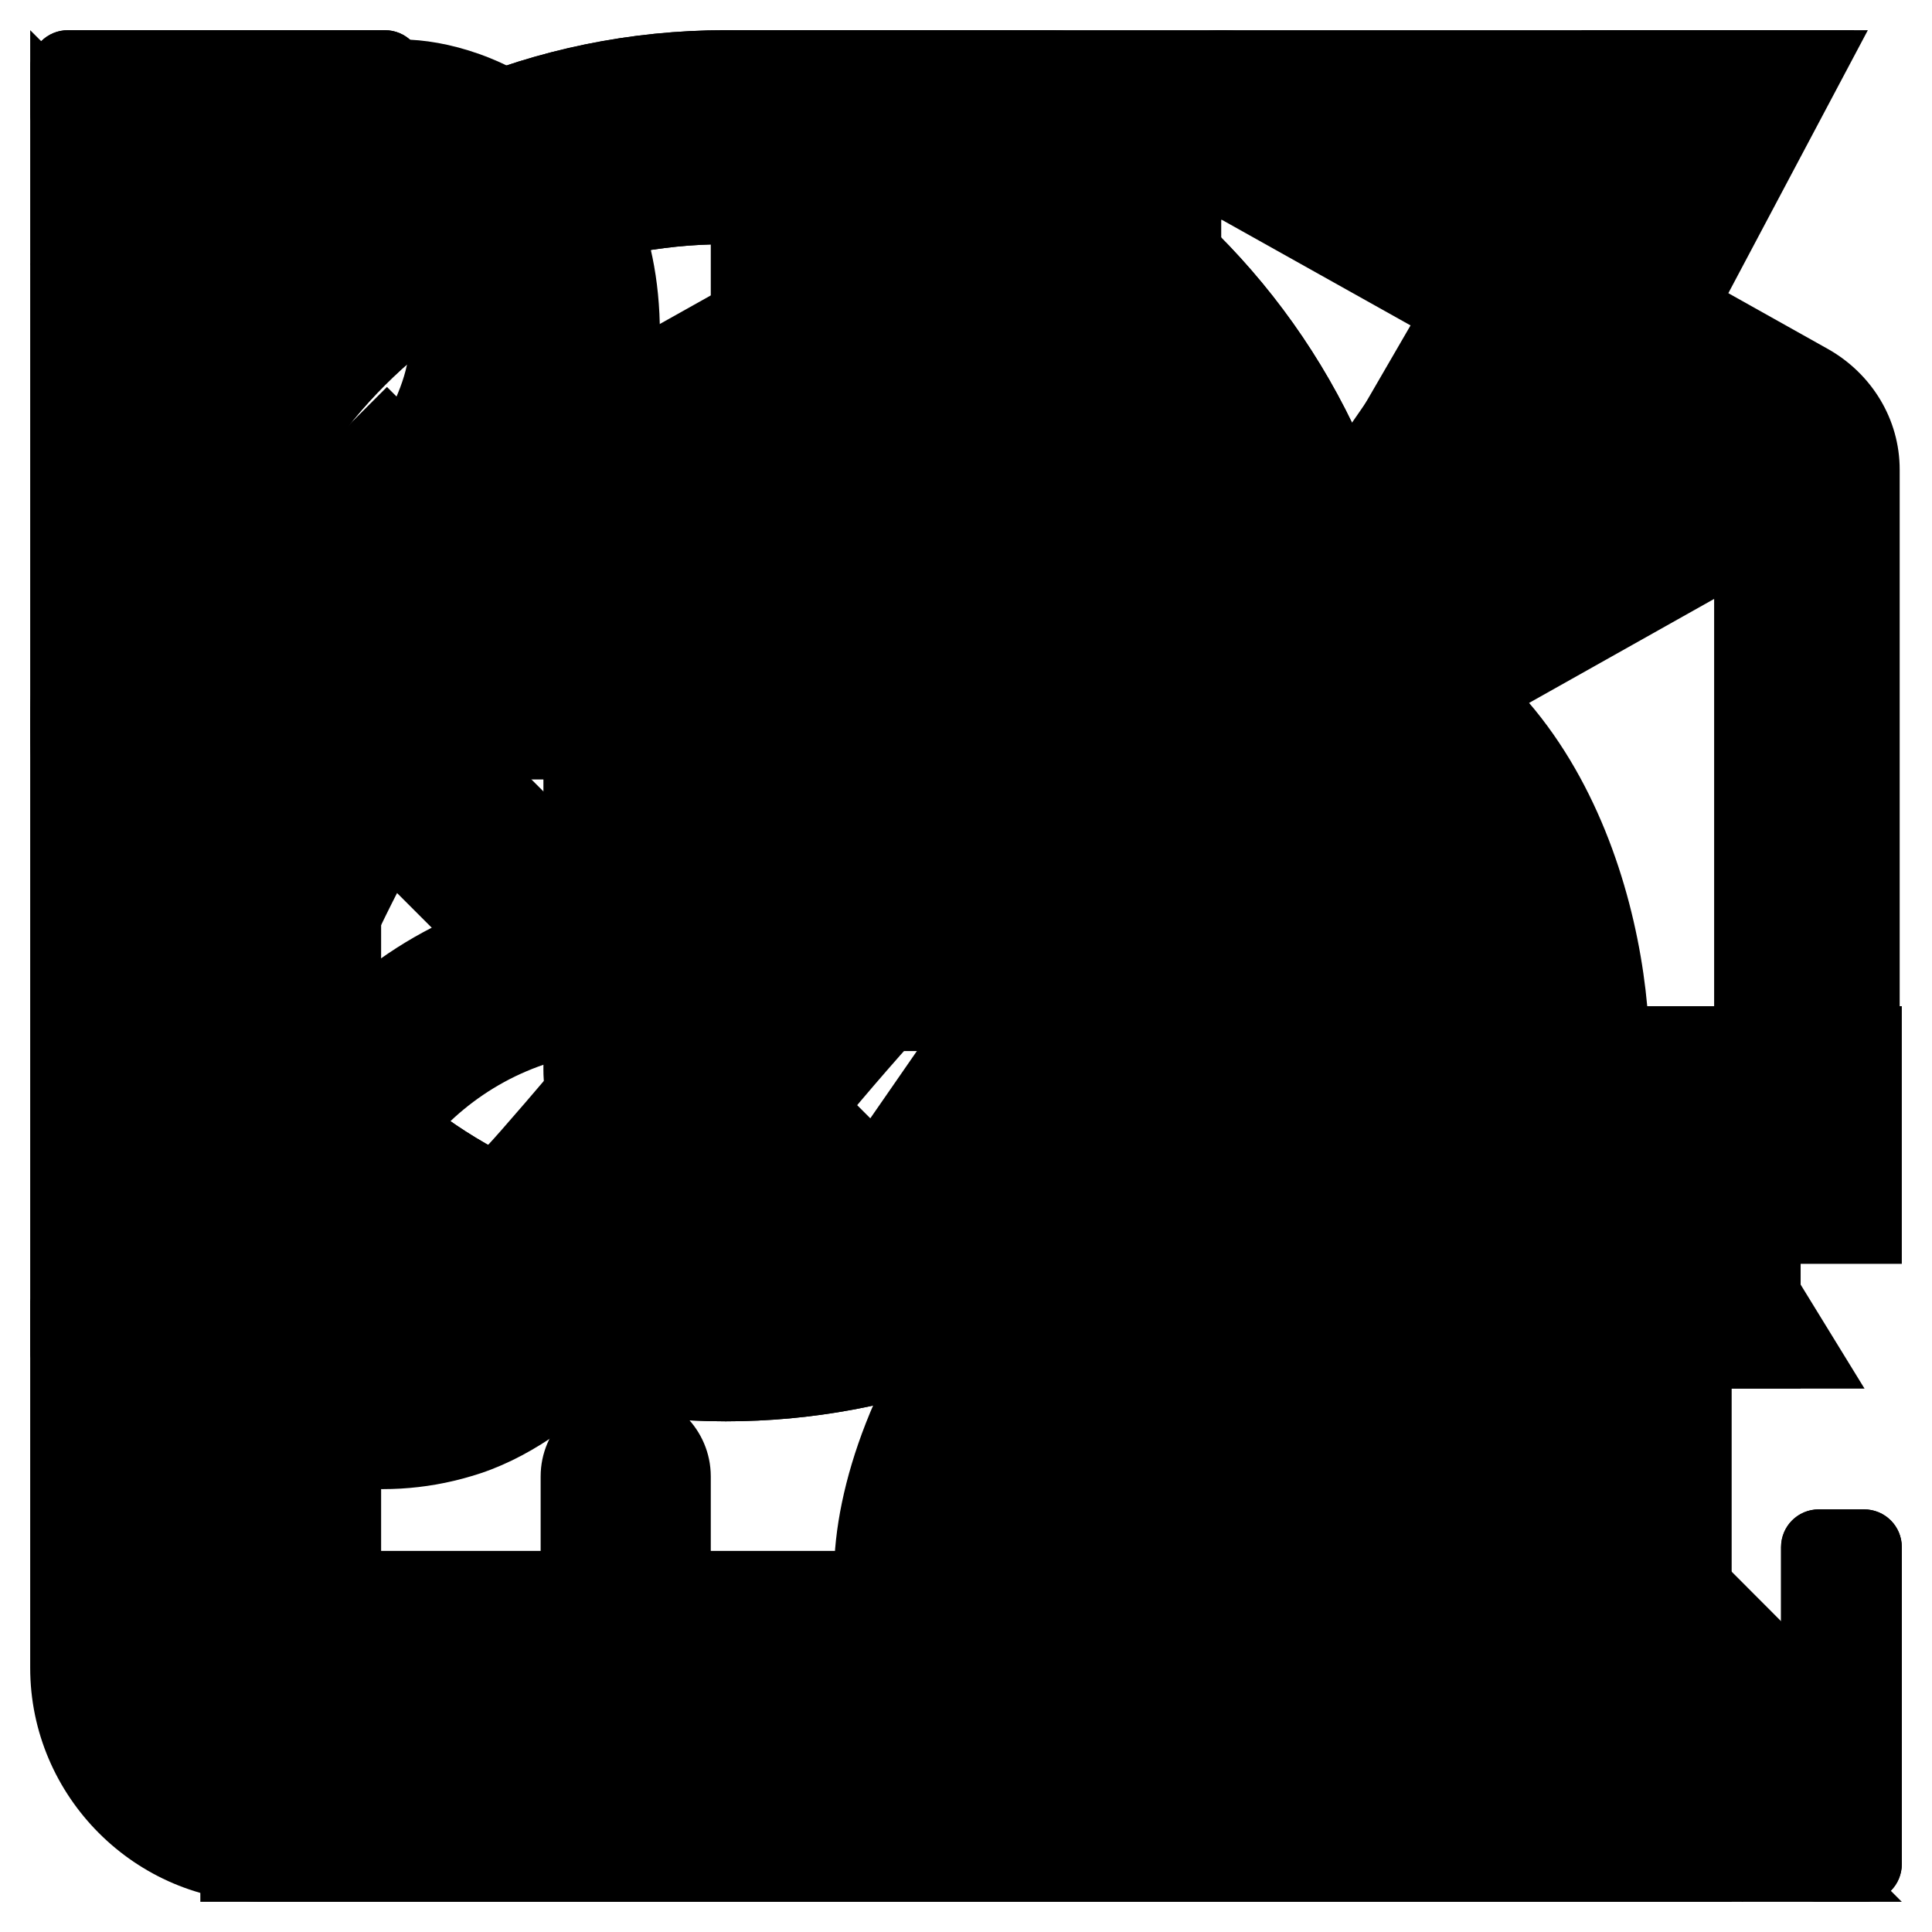
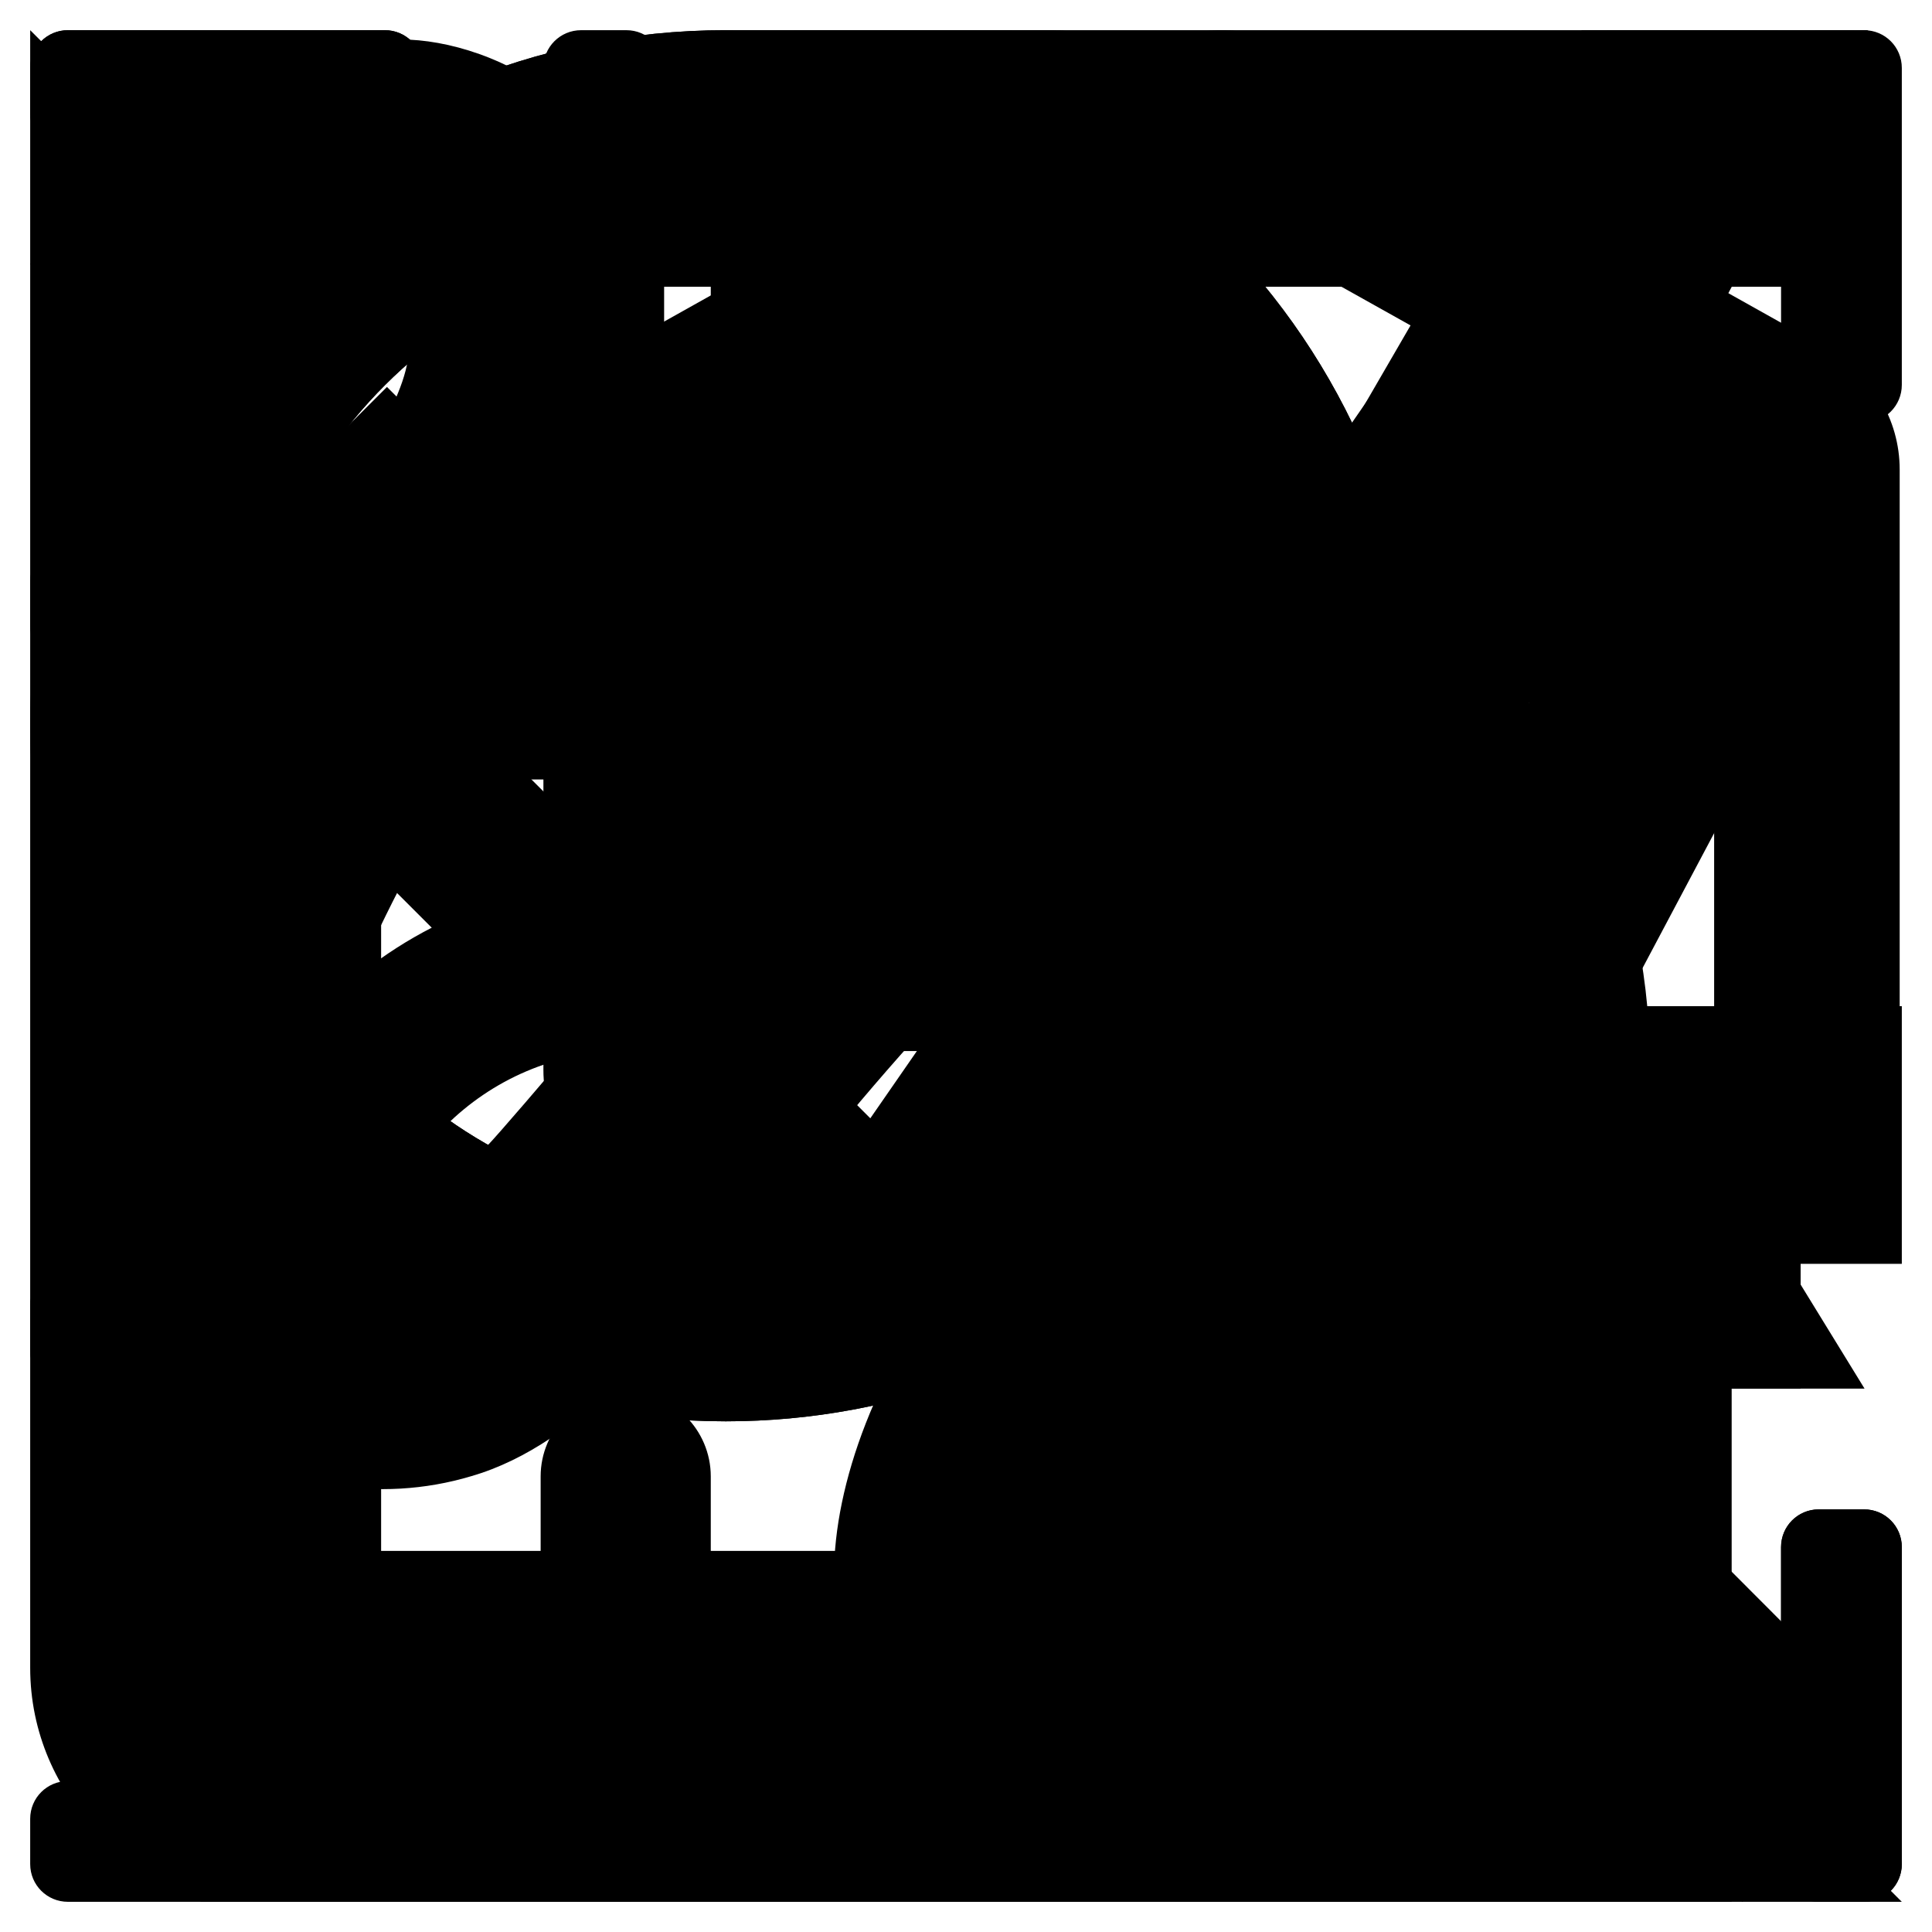
<svg xmlns="http://www.w3.org/2000/svg" width="128" height="128" viewBox="0 0 128 128" version="1.1" id="svg8">
  <defs id="defs2">
    </defs>
  <g id="zoom_in" style="display:inline">
    <path style="fill:#000000;fill-opacity:1;stroke:none;stroke-width:7.09px;stroke-linecap:butt;stroke-linejoin:miter;stroke-opacity:1" d="M 90.622,79.987 H 85.021 L 83.036,78.073 C 89.984,69.991 94.167,59.498 94.167,48.083 94.167,22.631 73.536,2 48.083,2 22.631,2 2,22.631 2,48.083 c 0,25.452 20.631,46.083 46.083,46.083 11.415,0 21.907,-4.183 29.99,-11.131 l 1.914,1.985 V 90.622 L 115.436,126 126,115.436 Z m -42.539,0 c -17.654,0 -31.904,-14.25 -31.904,-31.904 0,-17.654 14.25,-31.904 31.904,-31.904 17.654,0 31.904,14.25 31.904,31.904 0,17.654 -14.25,31.904 -31.904,31.904 z" id="path6196" />
    <path style="display:inline;fill:#000000;fill-opacity:1;stroke:none;stroke-width:7.09px;stroke-linecap:butt;stroke-linejoin:miter;stroke-opacity:1" d="M 65.808,51.628 H 51.628 V 65.808 H 44.539 V 51.628 H 30.359 V 44.539 H 44.539 V 30.359 h 7.09 V 44.539 H 65.808 Z" id="path6203" />
  </g>
  <g id="zoom_out" style="display:inline">
    <path style="fill:#000000;fill-opacity:1;stroke:none;stroke-width:7.09px;stroke-linecap:butt;stroke-linejoin:miter;stroke-opacity:1" d="M 90.622,79.987 H 85.021 L 83.036,78.073 C 89.984,69.991 94.167,59.498 94.167,48.083 94.167,22.631 73.536,2 48.083,2 22.631,2 2,22.631 2,48.083 c 0,25.452 20.631,46.083 46.083,46.083 11.415,0 21.907,-4.183 29.99,-11.131 l 1.914,1.985 V 90.622 L 115.436,126 126,115.436 Z m -42.539,0 c -17.654,0 -31.904,-14.25 -31.904,-31.904 0,-17.654 14.25,-31.904 31.904,-31.904 17.654,0 31.904,14.25 31.904,31.904 0,17.654 -14.25,31.904 -31.904,31.904 z M 30.359,44.539 H 65.808 v 7.09 H 30.359 Z" id="path6205" />
  </g>
  <g id="clear" style="display:inline">
    <path style="fill:#000000;fill-opacity:1;stroke:none;stroke-width:5.636px;stroke-linecap:butt;stroke-linejoin:miter;stroke-opacity:1" d="M 86.545,58.364 H 80.909 V 13.273 C 80.909,7.073 75.836,2 69.636,2 H 58.364 c -6.2,0 -11.273,5.073 -11.273,11.273 v 45.091 h -5.636 c -15.556,0 -28.182,12.625 -28.182,28.182 V 126 H 114.727 V 86.545 c 0,-15.556 -12.625,-28.182 -28.182,-28.182 z M 103.455,114.727 H 92.182 V 97.818 c 0,-3.1 -2.536,-5.636 -5.636,-5.636 -3.1,0 -5.636,2.536 -5.636,5.636 V 114.727 H 69.636 V 97.818 c 0,-3.1 -2.536,-5.636 -5.636,-5.636 -3.1,0 -5.636,2.536 -5.636,5.636 V 114.727 H 47.091 V 97.818 c 0,-3.1 -2.536,-5.636 -5.636,-5.636 -3.1,0 -5.636,2.536 -5.636,5.636 V 114.727 H 24.545 V 86.545 c 0,-9.3 7.609,-16.909 16.909,-16.909 h 45.091 c 9.3,0 16.909,7.609 16.909,16.909 z" id="path6209" />
  </g>
  <g id="dimensions" style="display:inline">
    <path style="fill:#000000;fill-opacity:1;stroke:none;stroke-width:7.75px;stroke-linecap:butt;stroke-linejoin:miter;stroke-opacity:1" d="m 107.865,107.865 -8.215,8.215 -5.503,-5.503 8.215,-8.215 -15.035,-15.035 -8.215,8.215 -5.503,-5.503 8.215,-8.215 -15.035,-15.035 -8.215,8.215 -5.503,-5.502 8.215,-8.215 -15.113,-15.113 -8.215,8.215 -5.502,-5.503 8.215,-8.215 L 25.637,25.637 17.422,33.852 11.92,28.35 20.135,20.135 2,2 V 110.5 C 2,119.025 8.975,126 17.5,126 H 126 Z M 25.25,102.75 V 58.11 l 44.64,44.64 z" id="path6212" />
  </g>
  <g id="toolpath" style="display:inline">
    <path style="fill:#000000;fill-opacity:1;stroke:none;stroke-width:6.828px;stroke-linecap:butt;stroke-linejoin:miter;stroke-opacity:1" d="m 13.949,29.176 c 4.78,-4.848 9.559,-9.218 11.676,-8.33 3.414,1.366 0,7.033 -2.048,10.379 -1.707,2.868 -19.529,26.562 -19.529,43.086 0,8.74 3.278,15.978 9.15,20.348 5.121,3.824 11.881,4.985 18.026,3.141 7.306,-2.117 13.315,-9.559 20.894,-18.914 8.262,-10.174 19.324,-23.489 27.859,-23.489 11.13,0 11.267,6.896 12.018,12.222 -25.811,4.37 -36.736,25.059 -36.736,36.667 0,11.608 9.833,21.099 21.919,21.099 11.13,0 29.293,-9.082 32.024,-41.652 H 126 V 66.663 h -16.866 c -1.024,-11.267 -7.443,-28.678 -27.518,-28.678 -15.363,0 -28.542,13.042 -33.731,19.392 -3.96,4.985 -14.066,16.934 -15.637,18.573 -1.707,2.048 -4.643,5.736 -7.579,5.736 -3.073,0 -4.916,-5.667 -2.458,-13.11 2.39,-7.443 9.559,-19.529 12.632,-24.035 5.326,-7.784 8.877,-13.11 8.877,-22.396 0,-14.817 -11.198,-19.529 -17.139,-19.529 -9.013,0 -16.866,6.828 -18.573,8.535 C 5.551,13.608 3.502,15.656 2,17.5 Z m 63.434,79.617 c -2.117,0 -5.053,-1.775 -5.053,-4.916 0,-4.097 4.985,-15.022 19.597,-18.846 -2.048,18.368 -9.764,23.762 -14.544,23.762 z" id="path6215" />
  </g>
  <g id="simple_plane" style="display:inline">
    <path id="rect6373-0" style="fill:#000000;fill-opacity:1;stroke:none;stroke-width:3.63;stroke-linecap:round;stroke-linejoin:round;stroke-miterlimit:4;stroke-dasharray:none;stroke-opacity:0.097" d="M 4.5,2 C 3.115,2 2,3.115 2,4.5 v 3 C 2,8.885 3.115,10 4.5,10 H 11 V 84 H 4.5 C 3.115,84 2,85.115 2,86.5 v 3 C 2,90.885 3.115,92 4.5,92 h 21 c 1.385,0 2.5,-1.115 2.5,-2.5 v -3 C 28,85.115 26.885,84 25.5,84 H 19 V 10 h 6.5 C 26.885,10 28,8.885 28,7.5 v -3 C 28,3.115 26.885,2 25.5,2 h -9 -3 z" />
    <path id="rect6373-0-9" style="display:inline;fill:#000000;fill-opacity:1;stroke:none;stroke-width:3.63;stroke-linecap:round;stroke-linejoin:round;stroke-miterlimit:4;stroke-dasharray:none;stroke-opacity:0.097" d="m 126,102.5 c 0,-1.385 -1.115,-2.5 -2.5,-2.5 h -3 c -1.385,0 -2.5,1.115 -2.5,2.5 V 109 H 44 v -6.5 c 0,-1.385 -1.115,-2.5 -2.5,-2.5 h -3 c -1.385,0 -2.5,1.115 -2.5,2.5 v 21 c 0,1.385 1.115,2.5 2.5,2.5 h 3 c 1.385,0 3.575,-1.627 2.5,-2.5 V 117 h 74 v 6.5 c 0,1.385 1.115,2.5 2.5,2.5 h 3 c 1.385,0 2.5,-1.115 2.5,-2.5 v -9 -3 z" />
  </g>
+   <g id="simple_plane_inv" style="display:inline">
+     <path id="path878" style="fill:#000000;fill-opacity:1;stroke:none;stroke-width:3.63;stroke-linecap:round;stroke-linejoin:round;stroke-miterlimit:4;stroke-dasharray:none;stroke-opacity:0.097" d="M 4.5,36 C 3.115,36 2,37.115 2,38.5 v 3 C 2,42.885 3.115,44 4.5,44 H 11 v 74 H 4.5 C 3.115,118 2,119.115 2,120.5 v 3 c 0,1.385 1.115,2.5 2.5,2.5 h 21 c 1.385,0 2.5,-1.115 2.5,-2.5 v -3 C 28,119.115 26.885,118 25.5,118 H 19 V 44 h 6.5 c 1.385,0 2.5,-1.115 2.5,-2.5 v -3 C 28,37.115 26.885,36 25.5,36 h -9 -3 z" />
+     <path id="path880" style="display:inline;fill:#000000;fill-opacity:1;stroke:none;stroke-width:3.63;stroke-linecap:round;stroke-linejoin:round;stroke-miterlimit:4;stroke-dasharray:none;stroke-opacity:0.097" d="M 126,4.5 C 126,3.115 124.885,2 123.5,2 h -3 C 119.115,2 118,3.115 118,4.5 V 11 H 44 V 4.5 C 44,3.115 42.885,2 41.5,2 h -3 C 37.115,2 36,3.115 36,4.5 v 21 c 0,1.385 1.115,2.5 2.5,2.5 h 3 c 1.385,0 3.575,-1.627 2.5,-2.5 V 19 h 74 v 6.5 c 0,1.385 1.115,2.5 2.5,2.5 h 3 c 1.385,0 2.5,-1.115 2.5,-2.5 v -9 -3 z" />
+   </g>
  <g id="x" style="display:inline">
    <text xml:space="preserve" style="font-style:normal;font-weight:normal;font-size:70.91px;line-height:1.25;font-family:sans-serif;fill:#000000;fill-opacity:1;stroke:none;stroke-width:1.773" x="45.767" y="92" id="text6353">
      <tspan id="tspan6351" x="45.767" y="92" style="font-style:normal;font-variant:normal;font-weight:500;font-stretch:condensed;font-size:126.593px;font-family:Roboto;-inkscape-font-specification:'Roboto Medium Condensed';stroke-width:1.773">X</tspan>
    </text>
  </g>
  <g id="y" style="display:inline">
    <text xml:space="preserve" style="font-style:normal;font-weight:normal;font-size:70.91px;line-height:1.25;font-family:sans-serif;fill:#000000;fill-opacity:1;stroke:none;stroke-width:1.773" x="47.219" y="92" id="text6353-3">
      <tspan id="tspan6351-8" x="47.219" y="92" style="font-style:normal;font-variant:normal;font-weight:500;font-stretch:condensed;font-size:126.593px;font-family:Roboto;-inkscape-font-specification:'Roboto Medium Condensed';stroke-width:1.773">Y</tspan>
+     </text>
+   </g>
+   <g id="y_inv" style="display:inline">
+     <text xml:space="preserve" style="font-style:normal;font-weight:normal;font-size:70.91px;line-height:1.25;font-family:sans-serif;fill:#000000;fill-opacity:1;stroke:none;stroke-width:1.773" x="47.219" y="126" id="text886">
+       <tspan id="tspan884" x="47.219" y="126" style="font-style:normal;font-variant:normal;font-weight:500;font-stretch:condensed;font-size:126.593px;font-family:Roboto;-inkscape-font-specification:'Roboto Medium Condensed';stroke-width:1.773">Y</tspan>
    </text>
  </g>
  <g id="z" style="display:inline">
    <text xml:space="preserve" style="font-style:normal;font-weight:normal;font-size:70.91px;line-height:1.25;font-family:sans-serif;fill:#000000;fill-opacity:1;stroke:none;stroke-width:1.773" x="47.343" y="92" id="text6353-1">
      <tspan id="tspan6351-5" x="47.343" y="92" style="font-style:normal;font-variant:normal;font-weight:500;font-stretch:condensed;font-size:126.593px;font-family:Roboto;-inkscape-font-specification:'Roboto Medium Condensed';stroke-width:1.773">Z</tspan>
    </text>
  </g>
  <g id="perspective_plane" style="display:inline">
    <path style="fill:#000000;fill-opacity:1;stroke:none;stroke-width:31.558px;stroke-linecap:butt;stroke-linejoin:miter;stroke-opacity:1" d="m 80.93,2 c -1.604,0 -3.219,0.401 -4.652,1.217 l -35.541,19.916 -0.008,0.004 c -2.872,1.634 -4.727,4.628 -4.727,7.977 v 39.775 c 0,3.34 1.86,6.348 4.727,7.979 l 0.008,0.004 35.541,19.914 c 2.856,1.625 6.446,1.625 9.303,0 l 35.543,-19.914 0.008,-0.004 c 2.866,-1.63 4.727,-4.638 4.727,-7.979 V 31.113 c -4e-5,-3.349 -1.855,-6.343 -4.727,-7.977 l -0.008,-0.004 L 85.58,3.217 C 84.148,2.402 82.534,2 80.93,2 Z m 0,12.551 L 107.277,29.297 80.93,44.104 54.582,29.297 Z M 48.293,39.68 74.783,54.568 V 83.996 L 48.293,69.17 Z m 65.273,0 V 69.17 L 87.076,83.996 V 54.568 Z" id="path3281" />
    <path id="rect6373-0-99" style="display:inline;fill:#000000;fill-opacity:1;stroke:none;stroke-width:3.63;stroke-linecap:round;stroke-linejoin:round;stroke-miterlimit:4;stroke-dasharray:none;stroke-opacity:0.097" d="M 4.5,2 C 3.115,2 2,3.115 2,4.5 v 3 C 2,8.885 3.115,10 4.5,10 H 11 V 84 H 4.5 C 3.115,84 2,85.115 2,86.5 v 3 C 2,90.885 3.115,92 4.5,92 h 21 c 1.385,0 2.5,-1.115 2.5,-2.5 v -3 C 28,85.115 26.885,84 25.5,84 H 19 V 10 h 6.5 C 26.885,10 28,8.885 28,7.5 v -3 C 28,3.115 26.885,2 25.5,2 h -9 -3 z" />
    <path id="rect6373-0-9-4" style="display:inline;fill:#000000;fill-opacity:1;stroke:none;stroke-width:3.63;stroke-linecap:round;stroke-linejoin:round;stroke-miterlimit:4;stroke-dasharray:none;stroke-opacity:0.097" d="m 126,102.5 c 0,-1.385 -1.115,-2.5 -2.5,-2.5 h -3 c -1.385,0 -2.5,1.115 -2.5,2.5 V 109 H 44 v -6.5 c 0,-1.385 -1.115,-2.5 -2.5,-2.5 h -3 c -1.385,0 -2.5,1.115 -2.5,2.5 v 21 c 0,1.385 1.115,2.5 2.5,2.5 h 3 c 1.385,0 3.575,-1.627 2.5,-2.5 V 117 h 74 v 6.5 c 0,1.385 1.115,2.5 2.5,2.5 h 3 c 1.385,0 2.5,-1.115 2.5,-2.5 v -9 -3 z" />
  </g>
</svg>
